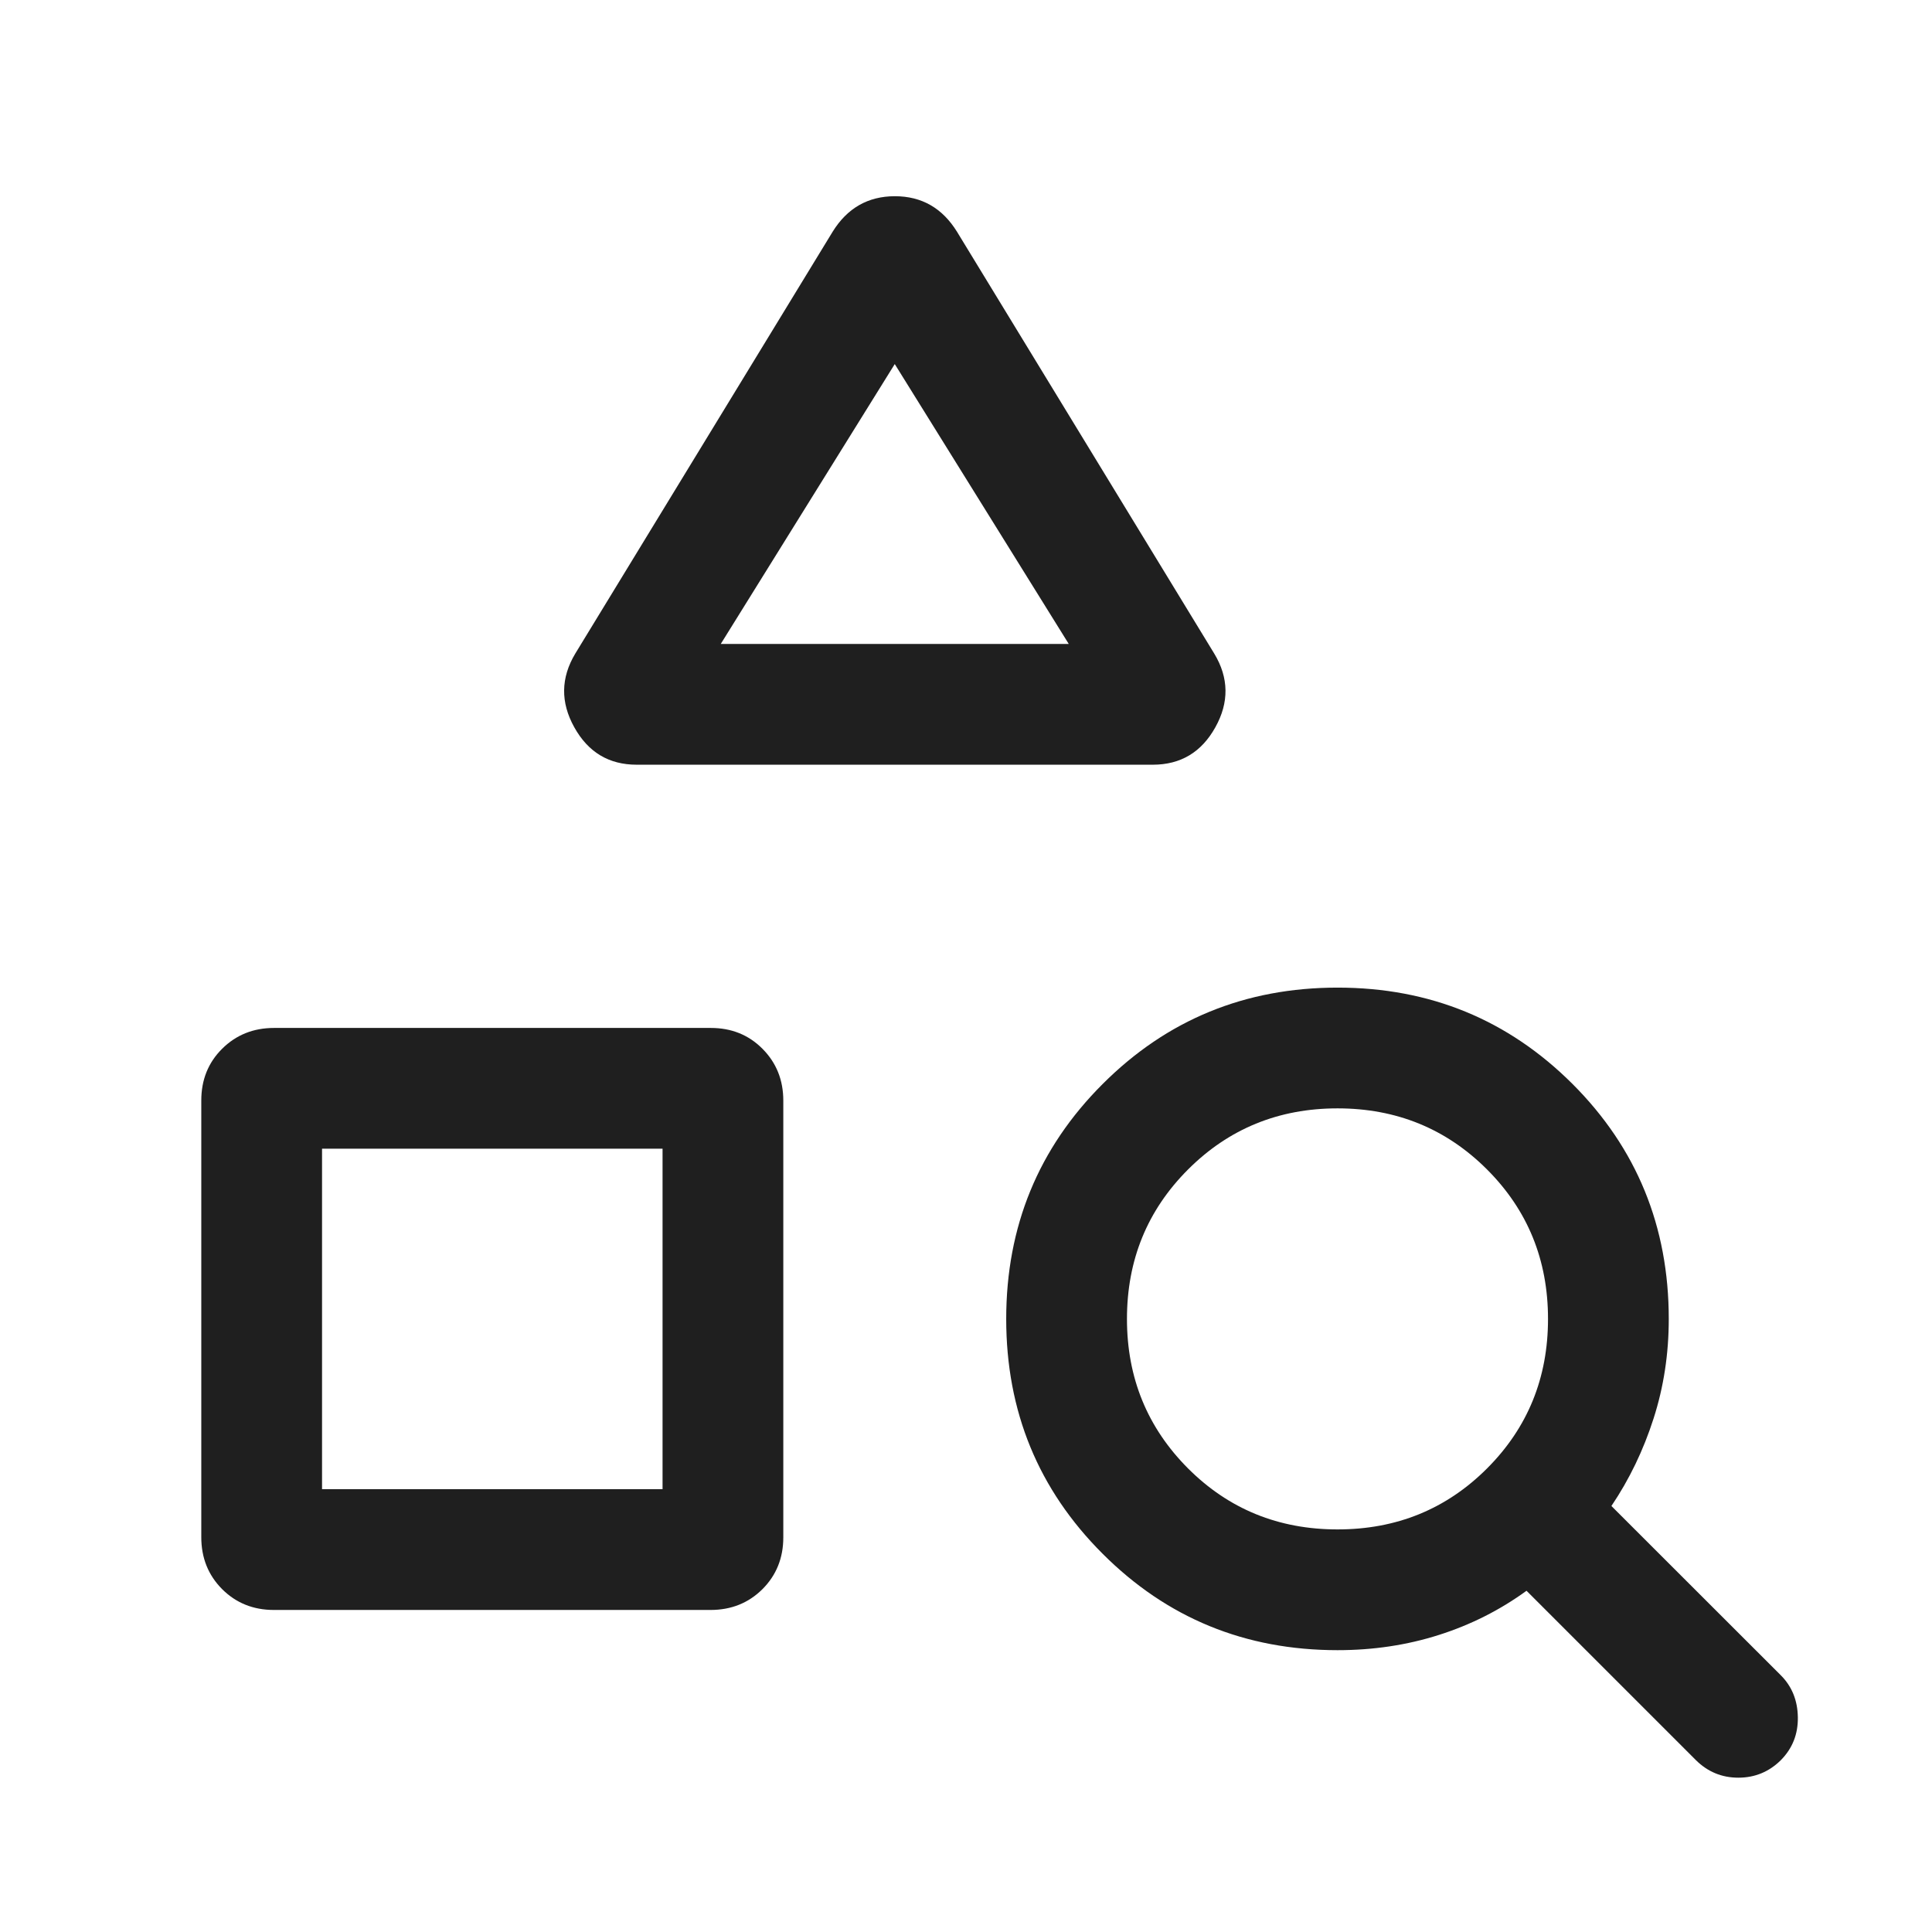
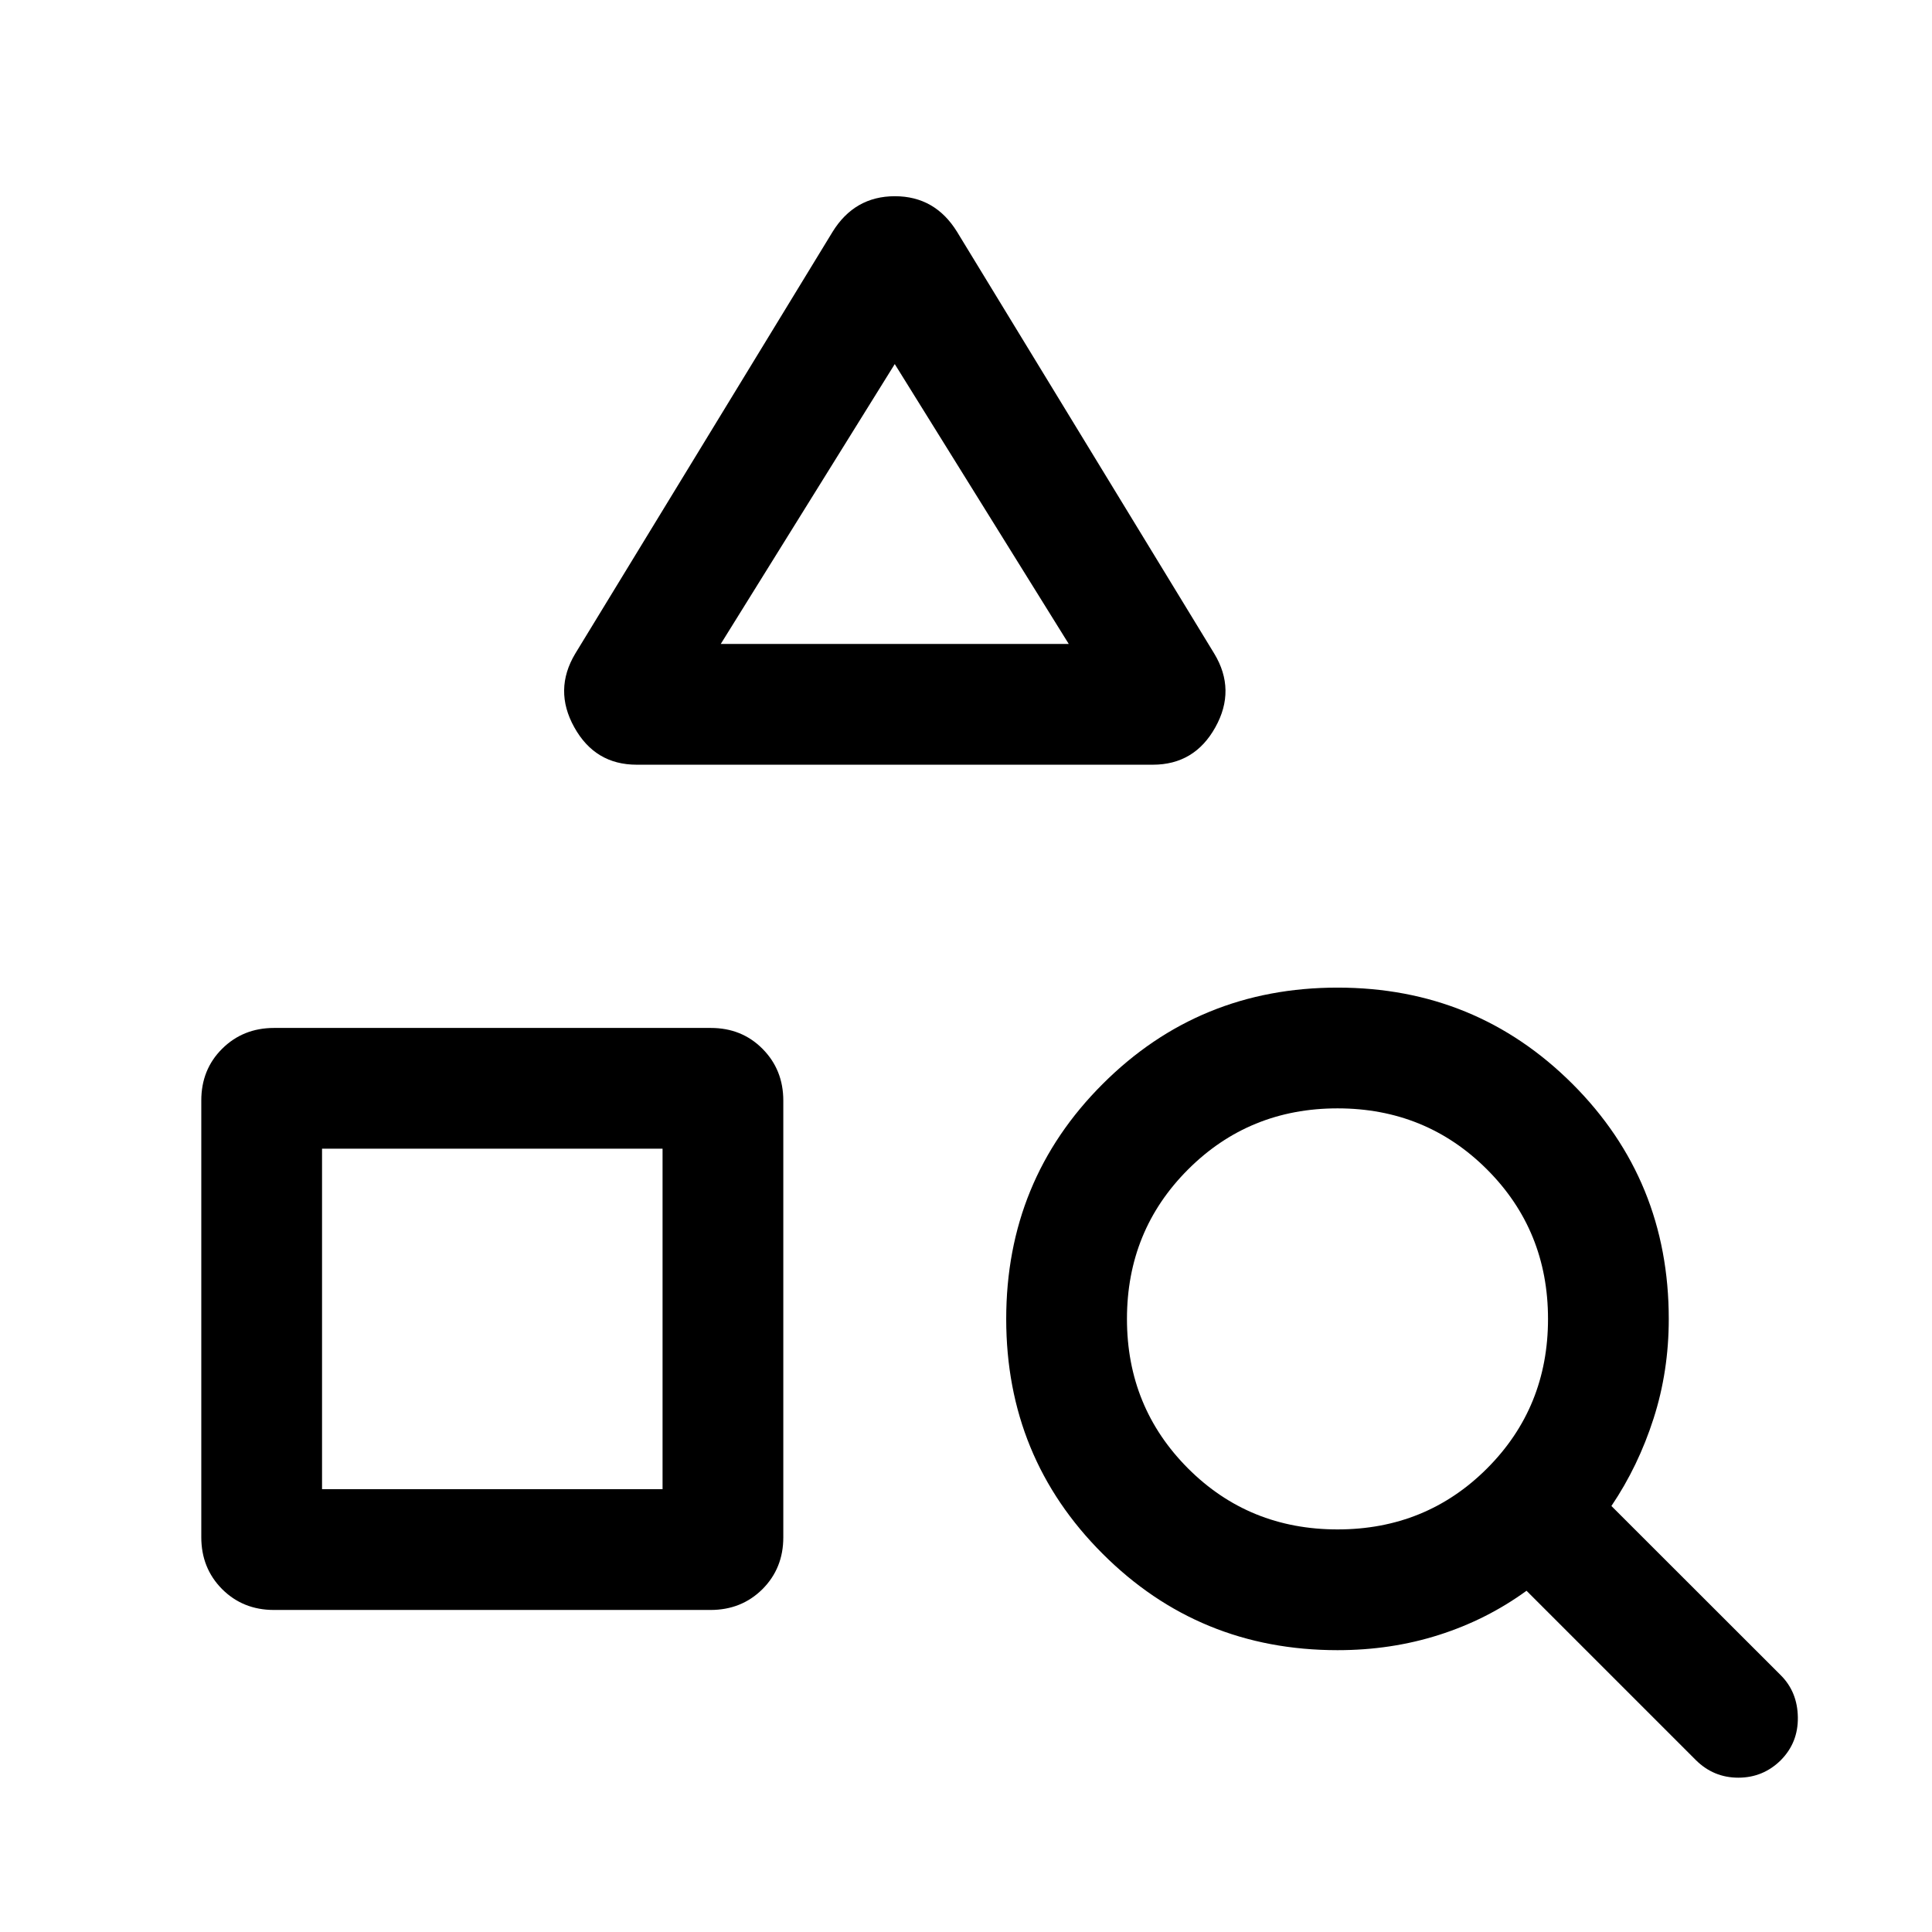
<svg xmlns="http://www.w3.org/2000/svg" width="16" height="16" viewBox="0 0 16 16" fill="none">
-   <path d="M2.268 13.333C2.097 13.333 1.954 13.275 1.839 13.16C1.724 13.044 1.667 12.901 1.667 12.73V9.114C1.667 8.943 1.724 8.8 1.84 8.685C1.956 8.57 2.099 8.513 2.27 8.513H5.886C6.057 8.513 6.2 8.57 6.315 8.686C6.43 8.802 6.487 8.945 6.487 9.115V12.732C6.487 12.903 6.429 13.046 6.314 13.161C6.198 13.276 6.055 13.333 5.884 13.333H2.268ZM2.667 12.333H5.487V9.513H2.667V12.333ZM9.547 6.333H5.273C5.043 6.333 4.871 6.23 4.756 6.023C4.641 5.817 4.644 5.613 4.764 5.413L6.895 1.92C7.016 1.724 7.188 1.625 7.411 1.625C7.634 1.625 7.805 1.724 7.926 1.92L10.056 5.413C10.177 5.613 10.18 5.817 10.065 6.023C9.95 6.23 9.777 6.333 9.547 6.333ZM5.969 5.333H8.851L7.41 3.015L5.969 5.333ZM14.045 14.577L12.642 13.174C12.422 13.334 12.18 13.456 11.916 13.54C11.652 13.624 11.373 13.666 11.077 13.666C10.312 13.666 9.664 13.4 9.132 12.868C8.599 12.336 8.333 11.688 8.333 10.923C8.333 10.158 8.599 9.509 9.132 8.977C9.664 8.445 10.312 8.179 11.077 8.179C11.842 8.179 12.49 8.445 13.023 8.977C13.555 9.509 13.82 10.158 13.82 10.923C13.82 11.212 13.778 11.487 13.694 11.748C13.61 12.01 13.494 12.251 13.345 12.472L14.748 13.874C14.84 13.966 14.887 14.082 14.889 14.222C14.891 14.362 14.844 14.48 14.748 14.577C14.651 14.673 14.534 14.722 14.396 14.722C14.259 14.722 14.142 14.673 14.045 14.577ZM11.077 12.666C11.565 12.666 11.978 12.498 12.315 12.161C12.652 11.824 12.82 11.411 12.82 10.923C12.82 10.435 12.652 10.022 12.315 9.685C11.978 9.348 11.565 9.179 11.077 9.179C10.589 9.179 10.176 9.348 9.839 9.685C9.502 10.022 9.333 10.434 9.333 10.923C9.333 11.411 9.502 11.823 9.839 12.161C10.176 12.498 10.589 12.666 11.077 12.666Z" fill="#1F1F1F" />
+   <path d="M2.268 13.333C2.097 13.333 1.954 13.275 1.839 13.16C1.724 13.044 1.667 12.901 1.667 12.73V9.114C1.667 8.943 1.724 8.8 1.84 8.685C1.956 8.57 2.099 8.513 2.27 8.513H5.886C6.057 8.513 6.2 8.57 6.315 8.686C6.43 8.802 6.487 8.945 6.487 9.115V12.732C6.487 12.903 6.429 13.046 6.314 13.161C6.198 13.276 6.055 13.333 5.884 13.333H2.268ZM2.667 12.333H5.487V9.513H2.667V12.333ZM9.547 6.333H5.273C5.043 6.333 4.871 6.23 4.756 6.023C4.641 5.817 4.644 5.613 4.764 5.413L6.895 1.92C7.016 1.724 7.188 1.625 7.411 1.625C7.634 1.625 7.805 1.724 7.926 1.92L10.056 5.413C10.177 5.613 10.18 5.817 10.065 6.023C9.95 6.23 9.777 6.333 9.547 6.333ZM5.969 5.333H8.851L7.41 3.015L5.969 5.333ZM14.045 14.577L12.642 13.174C12.422 13.334 12.18 13.456 11.916 13.54C11.652 13.624 11.373 13.666 11.077 13.666C10.312 13.666 9.664 13.4 9.132 12.868C8.599 12.336 8.333 11.688 8.333 10.923C8.333 10.158 8.599 9.509 9.132 8.977C9.664 8.445 10.312 8.179 11.077 8.179C11.842 8.179 12.49 8.445 13.023 8.977C13.555 9.509 13.82 10.158 13.82 10.923C13.82 11.212 13.778 11.487 13.694 11.748C13.61 12.01 13.494 12.251 13.345 12.472L14.748 13.874C14.84 13.966 14.887 14.082 14.889 14.222C14.891 14.362 14.844 14.48 14.748 14.577C14.651 14.673 14.534 14.722 14.396 14.722C14.259 14.722 14.142 14.673 14.045 14.577ZM11.077 12.666C11.565 12.666 11.978 12.498 12.315 12.161C12.652 11.824 12.82 11.411 12.82 10.923C12.82 10.435 12.652 10.022 12.315 9.685C11.978 9.348 11.565 9.179 11.077 9.179C10.589 9.179 10.176 9.348 9.839 9.685C9.502 10.022 9.333 10.434 9.333 10.923C9.333 11.411 9.502 11.823 9.839 12.161C10.176 12.498 10.589 12.666 11.077 12.666Z" fill="currentColor" />
</svg>
